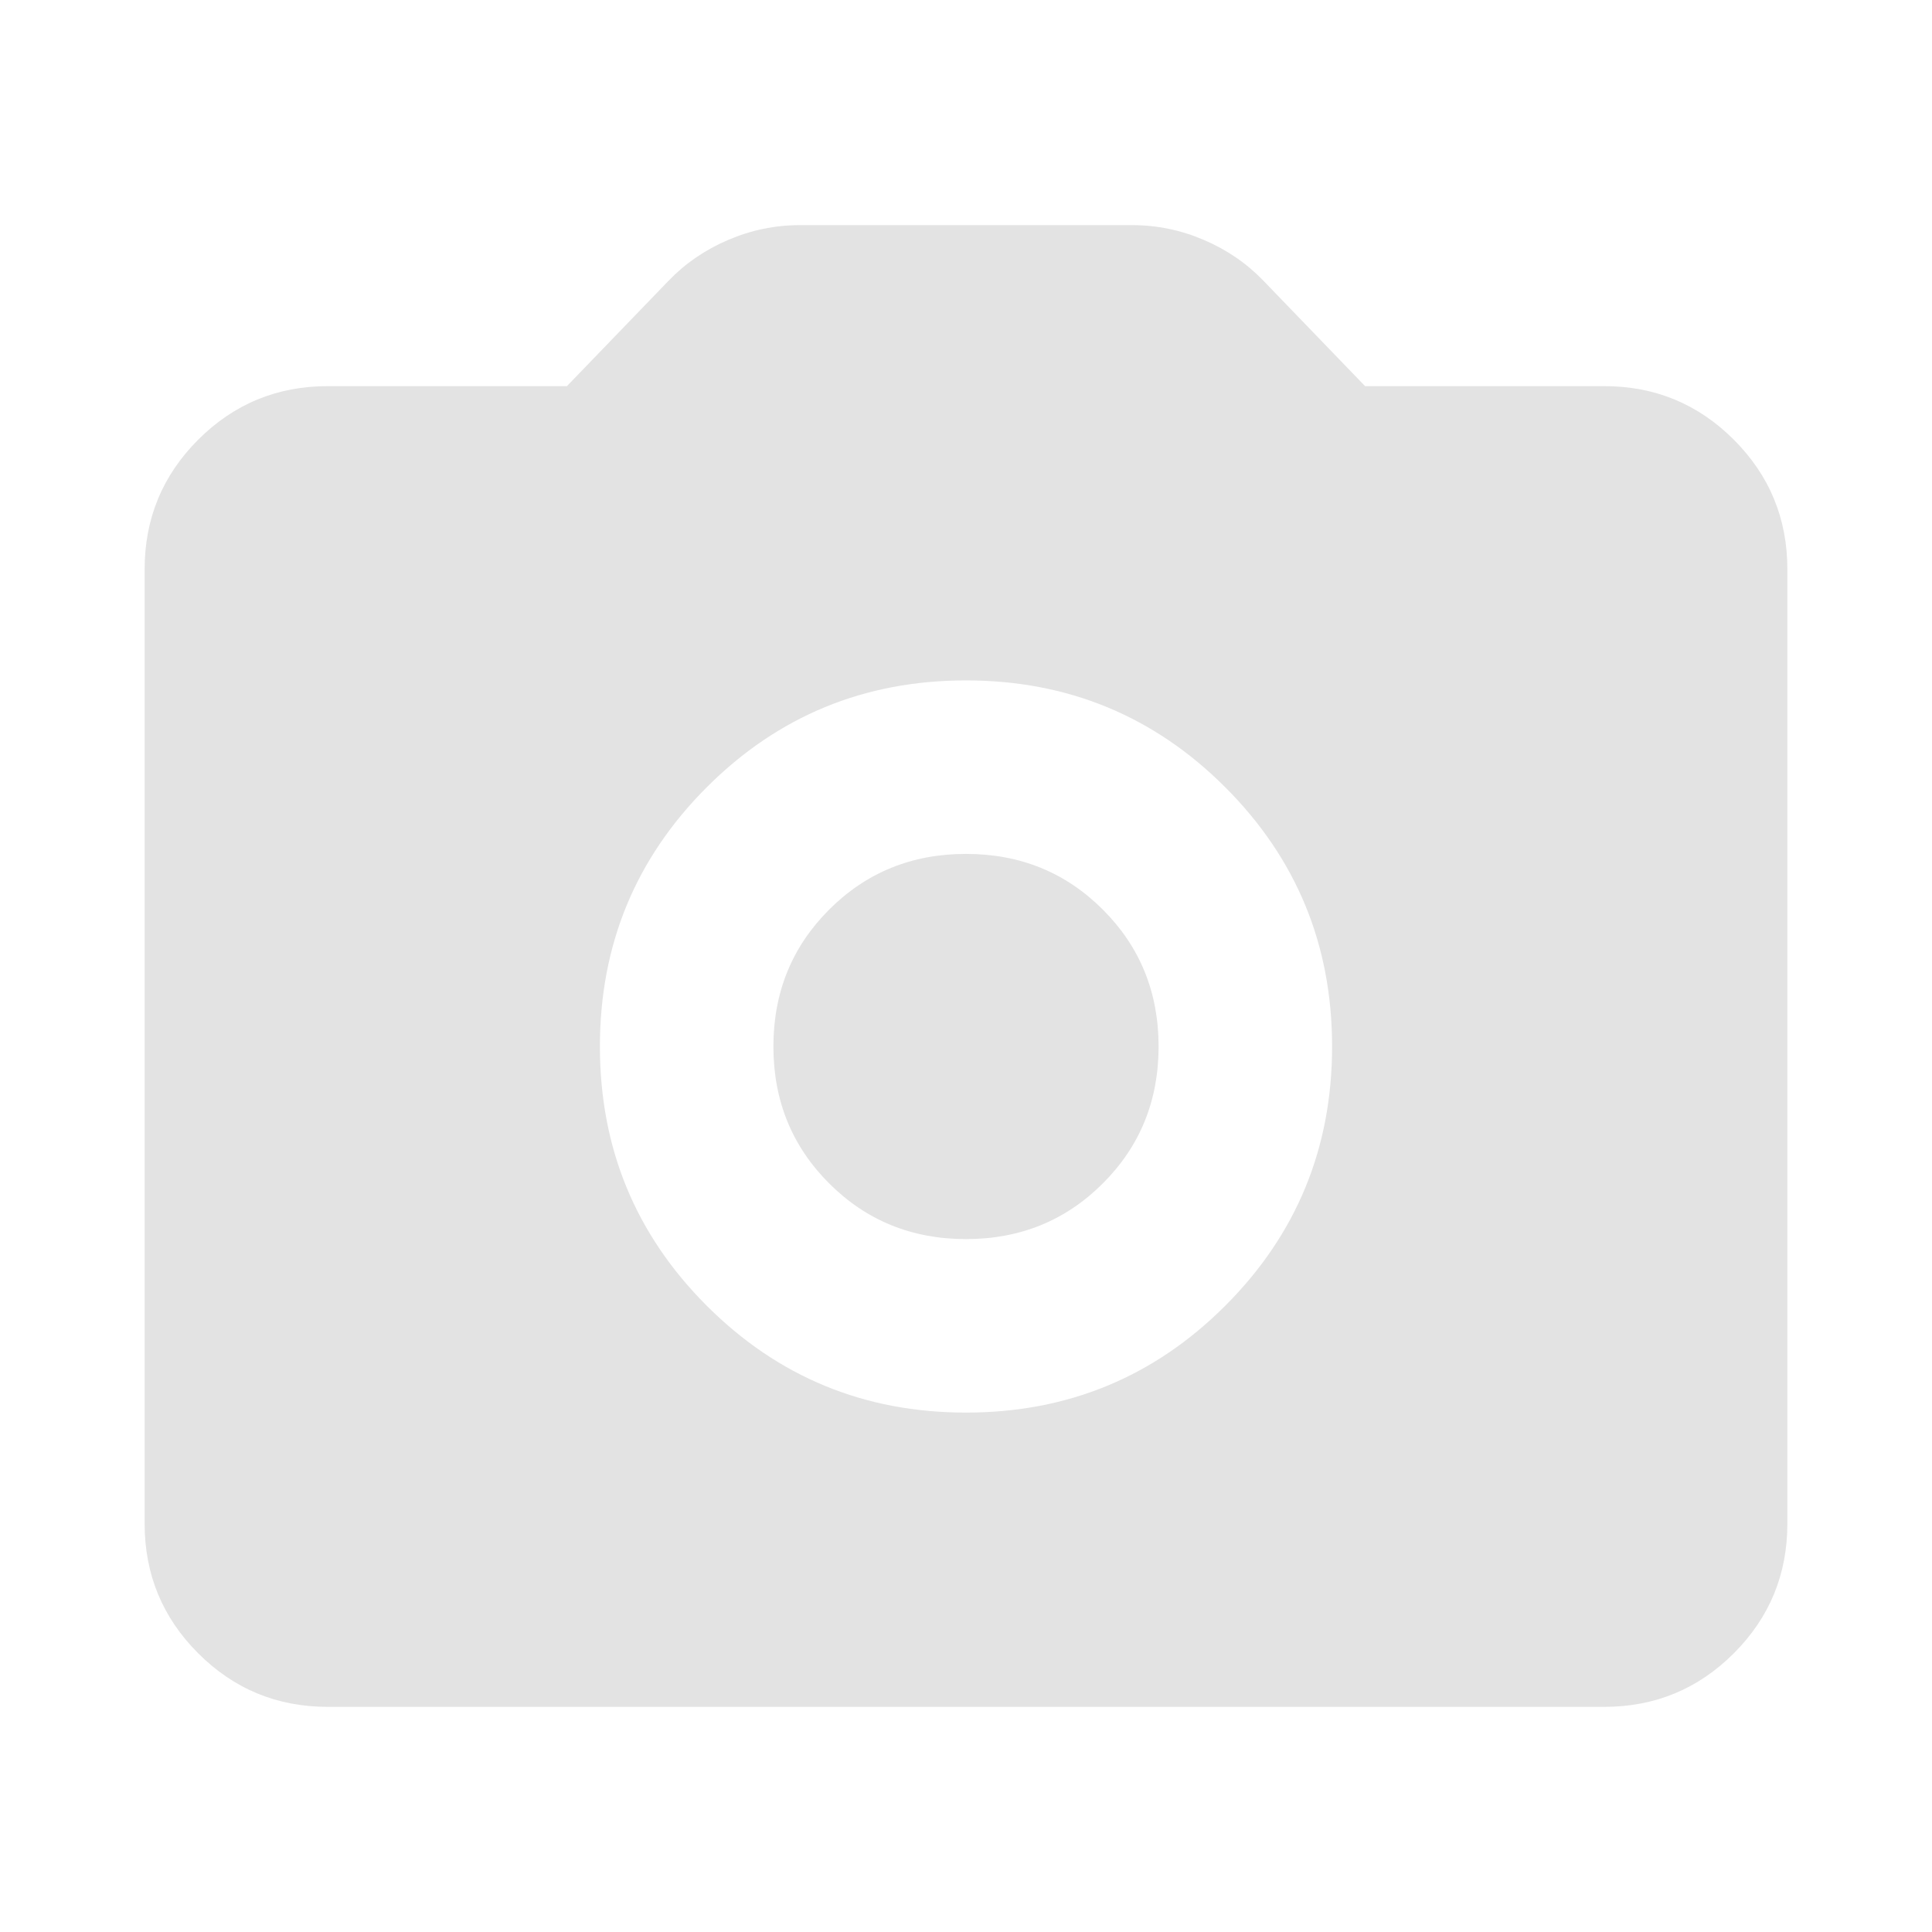
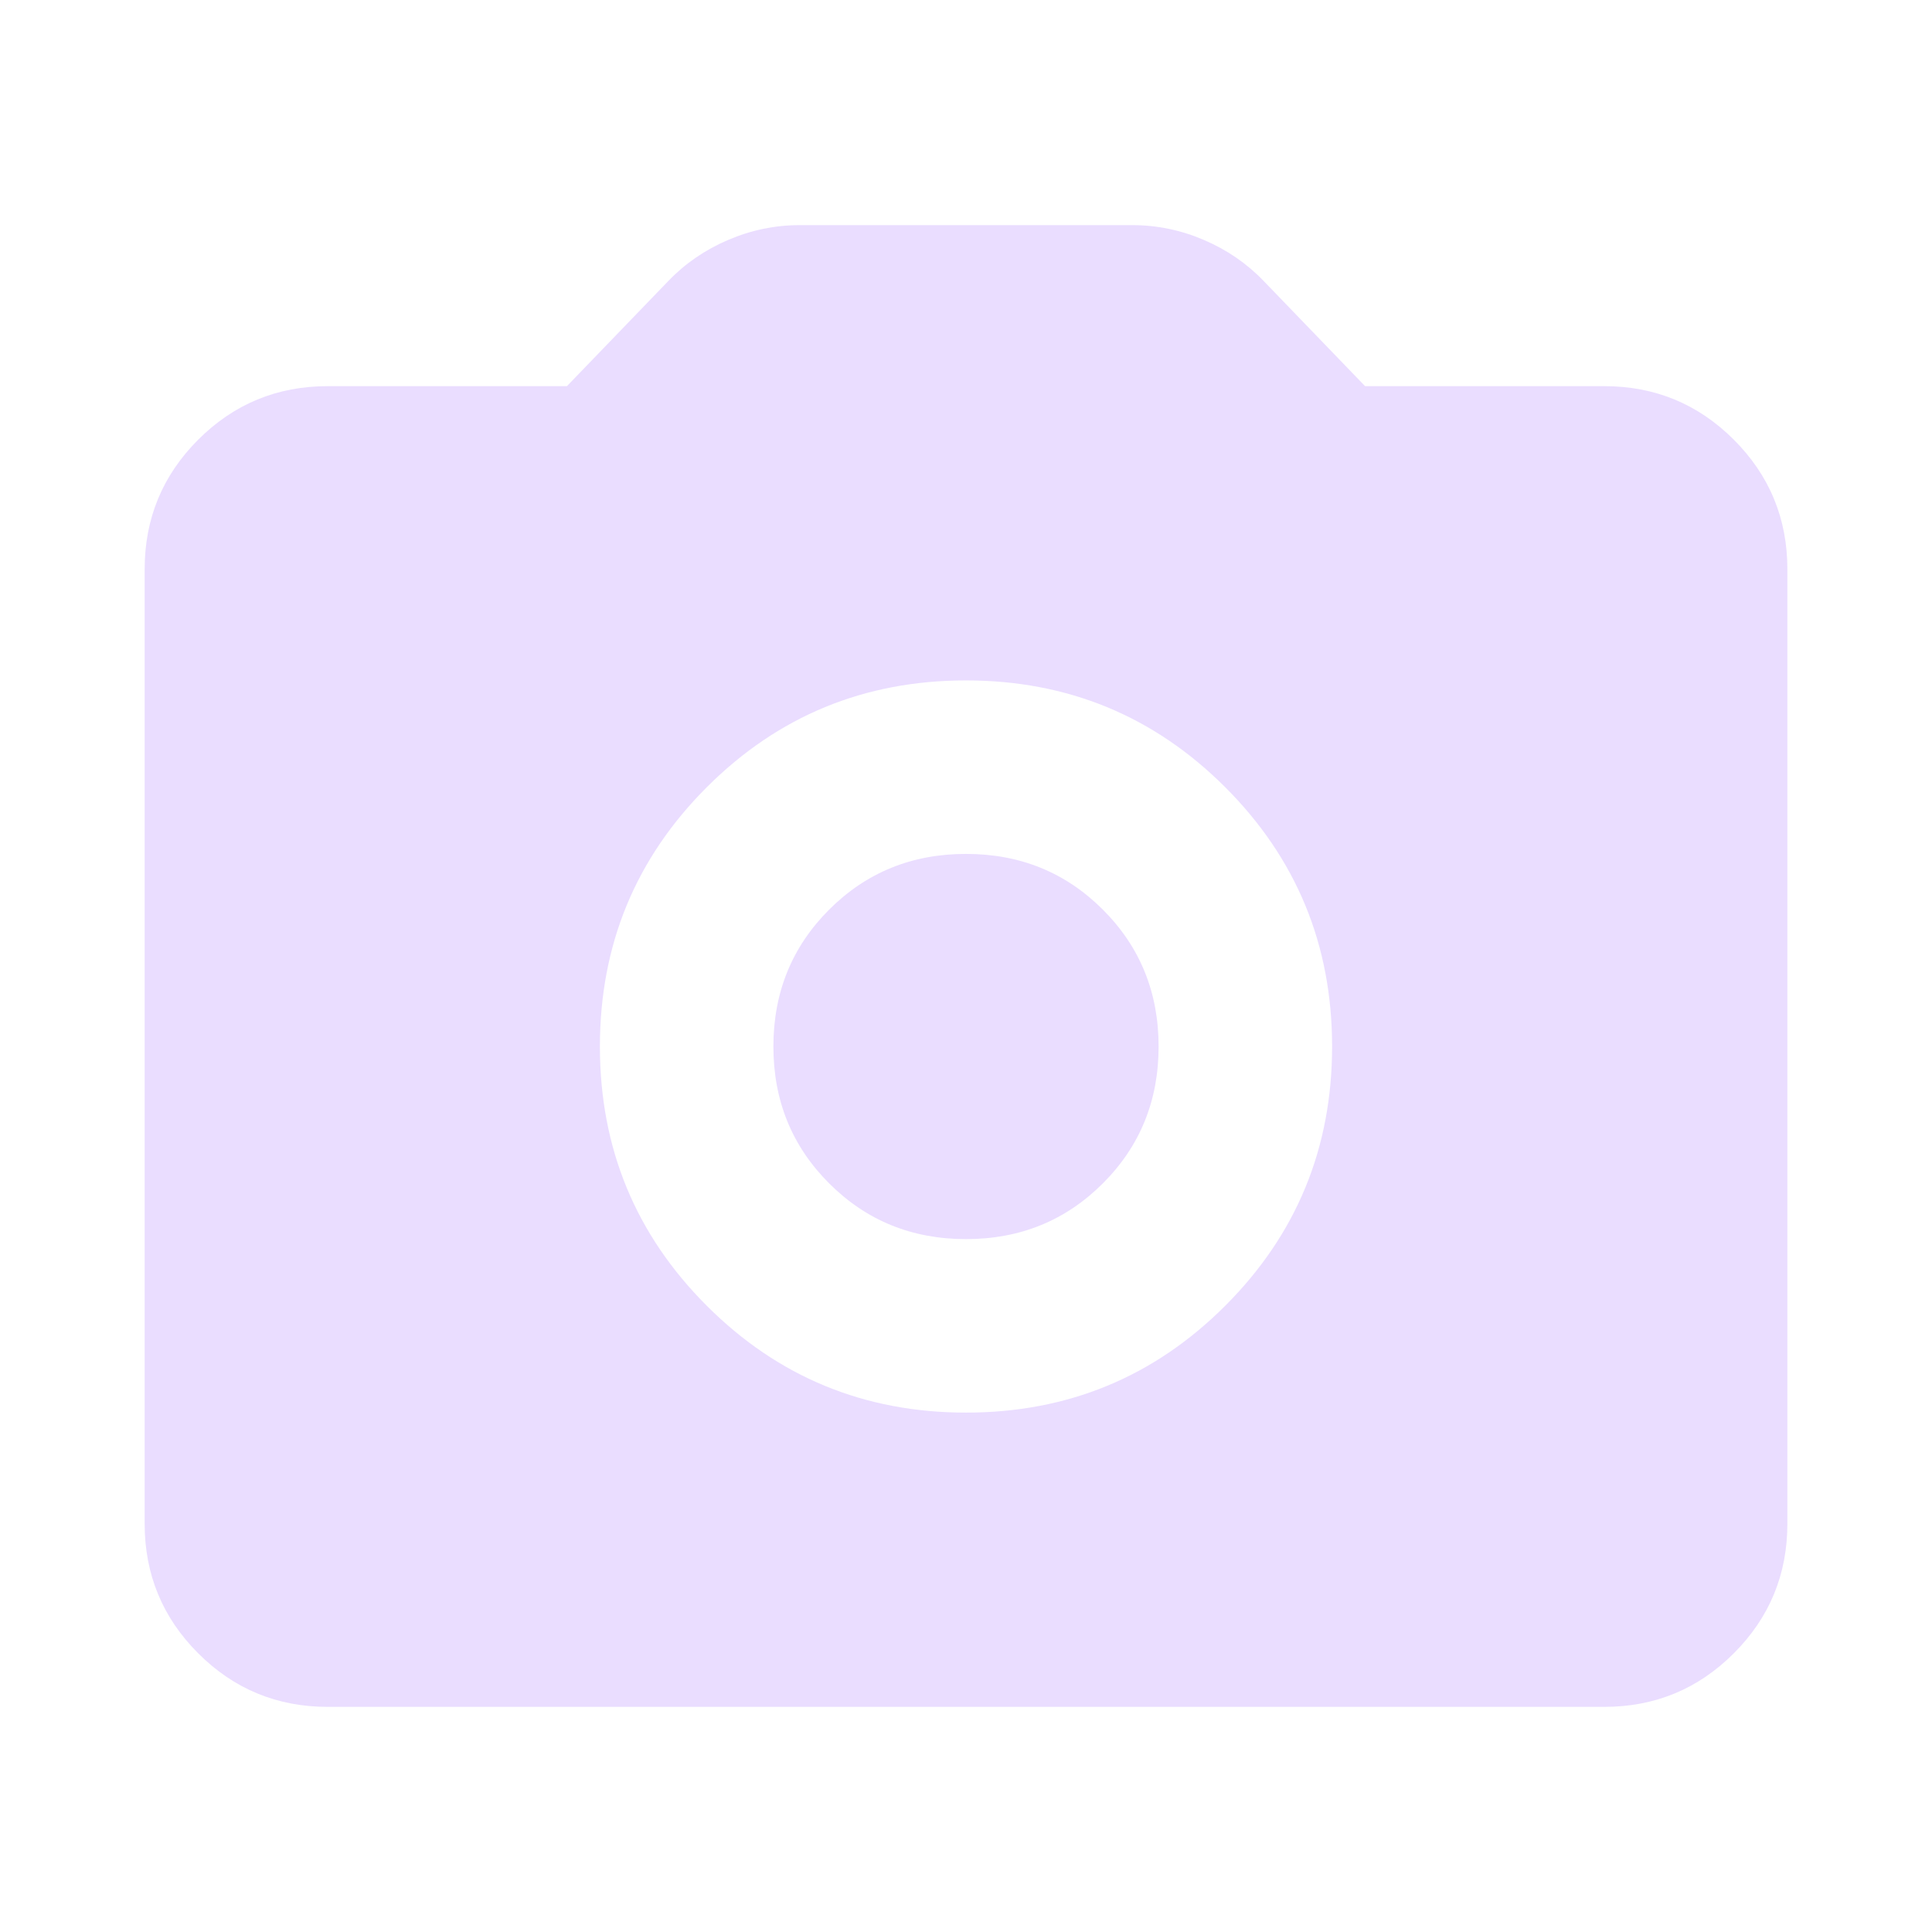
- <svg xmlns="http://www.w3.org/2000/svg" height="24px" viewBox="0 -960 960 960" width="24px" fill="#e3e3e3">
-   <path d="M480-258.09q75.72 0 128.82-53.09 53.09-53.1 53.09-128.82t-53.09-128.82q-53.1-53.09-128.82-53.09t-128.82 53.09q-53.09 53.1-53.09 128.82t53.09 128.82q53.1 53.09 128.82 53.09Zm0-86.21q-40.33 0-68.01-27.69Q384.3-399.67 384.3-440q0-40.33 27.69-68.01Q439.67-535.7 480-535.7q40.33 0 68.01 27.69Q575.7-480.33 575.7-440q0 40.33-27.69 68.01Q520.33-344.3 480-344.3ZM162.87-111.87q-37.78 0-64.39-26.61t-26.61-64.39v-474.26q0-37.78 26.61-64.39t64.39-26.61H281.7l50.47-52.33q12.44-12.95 29.61-20.31 17.18-7.36 35.61-7.36h165.22q18.43 0 35.61 7.36 17.17 7.36 29.61 20.31l50.47 52.33h118.83q37.78 0 64.39 26.61t26.61 64.39v474.26q0 37.78-26.61 64.39t-64.39 26.61H162.87Z" />
+ <svg xmlns="http://www.w3.org/2000/svg" width="55" height="55" viewBox="0 0 55 55" fill="none">
+   <path d="M27.5 40.214C30.392 40.214 32.852 39.2 34.88 37.172C36.908 35.144 37.922 32.684 37.922 29.792C37.922 26.9 36.908 24.439 34.88 22.411C32.852 20.384 30.392 19.37 27.5 19.37C24.608 19.37 22.148 20.384 20.12 22.411C18.092 24.439 17.078 26.9 17.078 29.792C17.078 32.684 18.092 35.144 20.12 37.172C22.148 39.2 24.608 40.214 27.5 40.214ZM27.5 35.275C25.96 35.275 24.661 34.746 23.604 33.688C22.546 32.631 22.017 31.332 22.017 29.792C22.017 28.251 22.546 26.953 23.604 25.895C24.661 24.838 25.96 24.309 27.5 24.309C29.04 24.309 30.339 24.838 31.396 25.895C32.454 26.953 32.983 28.251 32.983 29.792C32.983 31.332 32.454 32.631 31.396 33.688C30.339 34.746 29.04 35.275 27.5 35.275ZM9.331 48.591C7.888 48.591 6.658 48.083 5.642 47.066C4.626 46.05 4.118 44.82 4.118 43.377V16.206C4.118 14.763 4.626 13.533 5.642 12.517C6.658 11.501 7.888 10.993 9.331 10.993H16.139L19.031 7.994C19.506 7.5 20.071 7.112 20.727 6.831C21.383 6.55 22.063 6.409 22.767 6.409H32.233C32.937 6.409 33.617 6.55 34.273 6.831C34.929 7.112 35.494 7.5 35.969 7.994L38.861 10.993H45.669C47.112 10.993 48.342 11.501 49.358 12.517C50.374 13.533 50.883 14.763 50.883 16.206V43.377C50.883 44.82 50.374 46.05 49.358 47.066C48.342 48.083 47.112 48.591 45.669 48.591H9.331Z" fill="#EADDFF" />
</svg>
